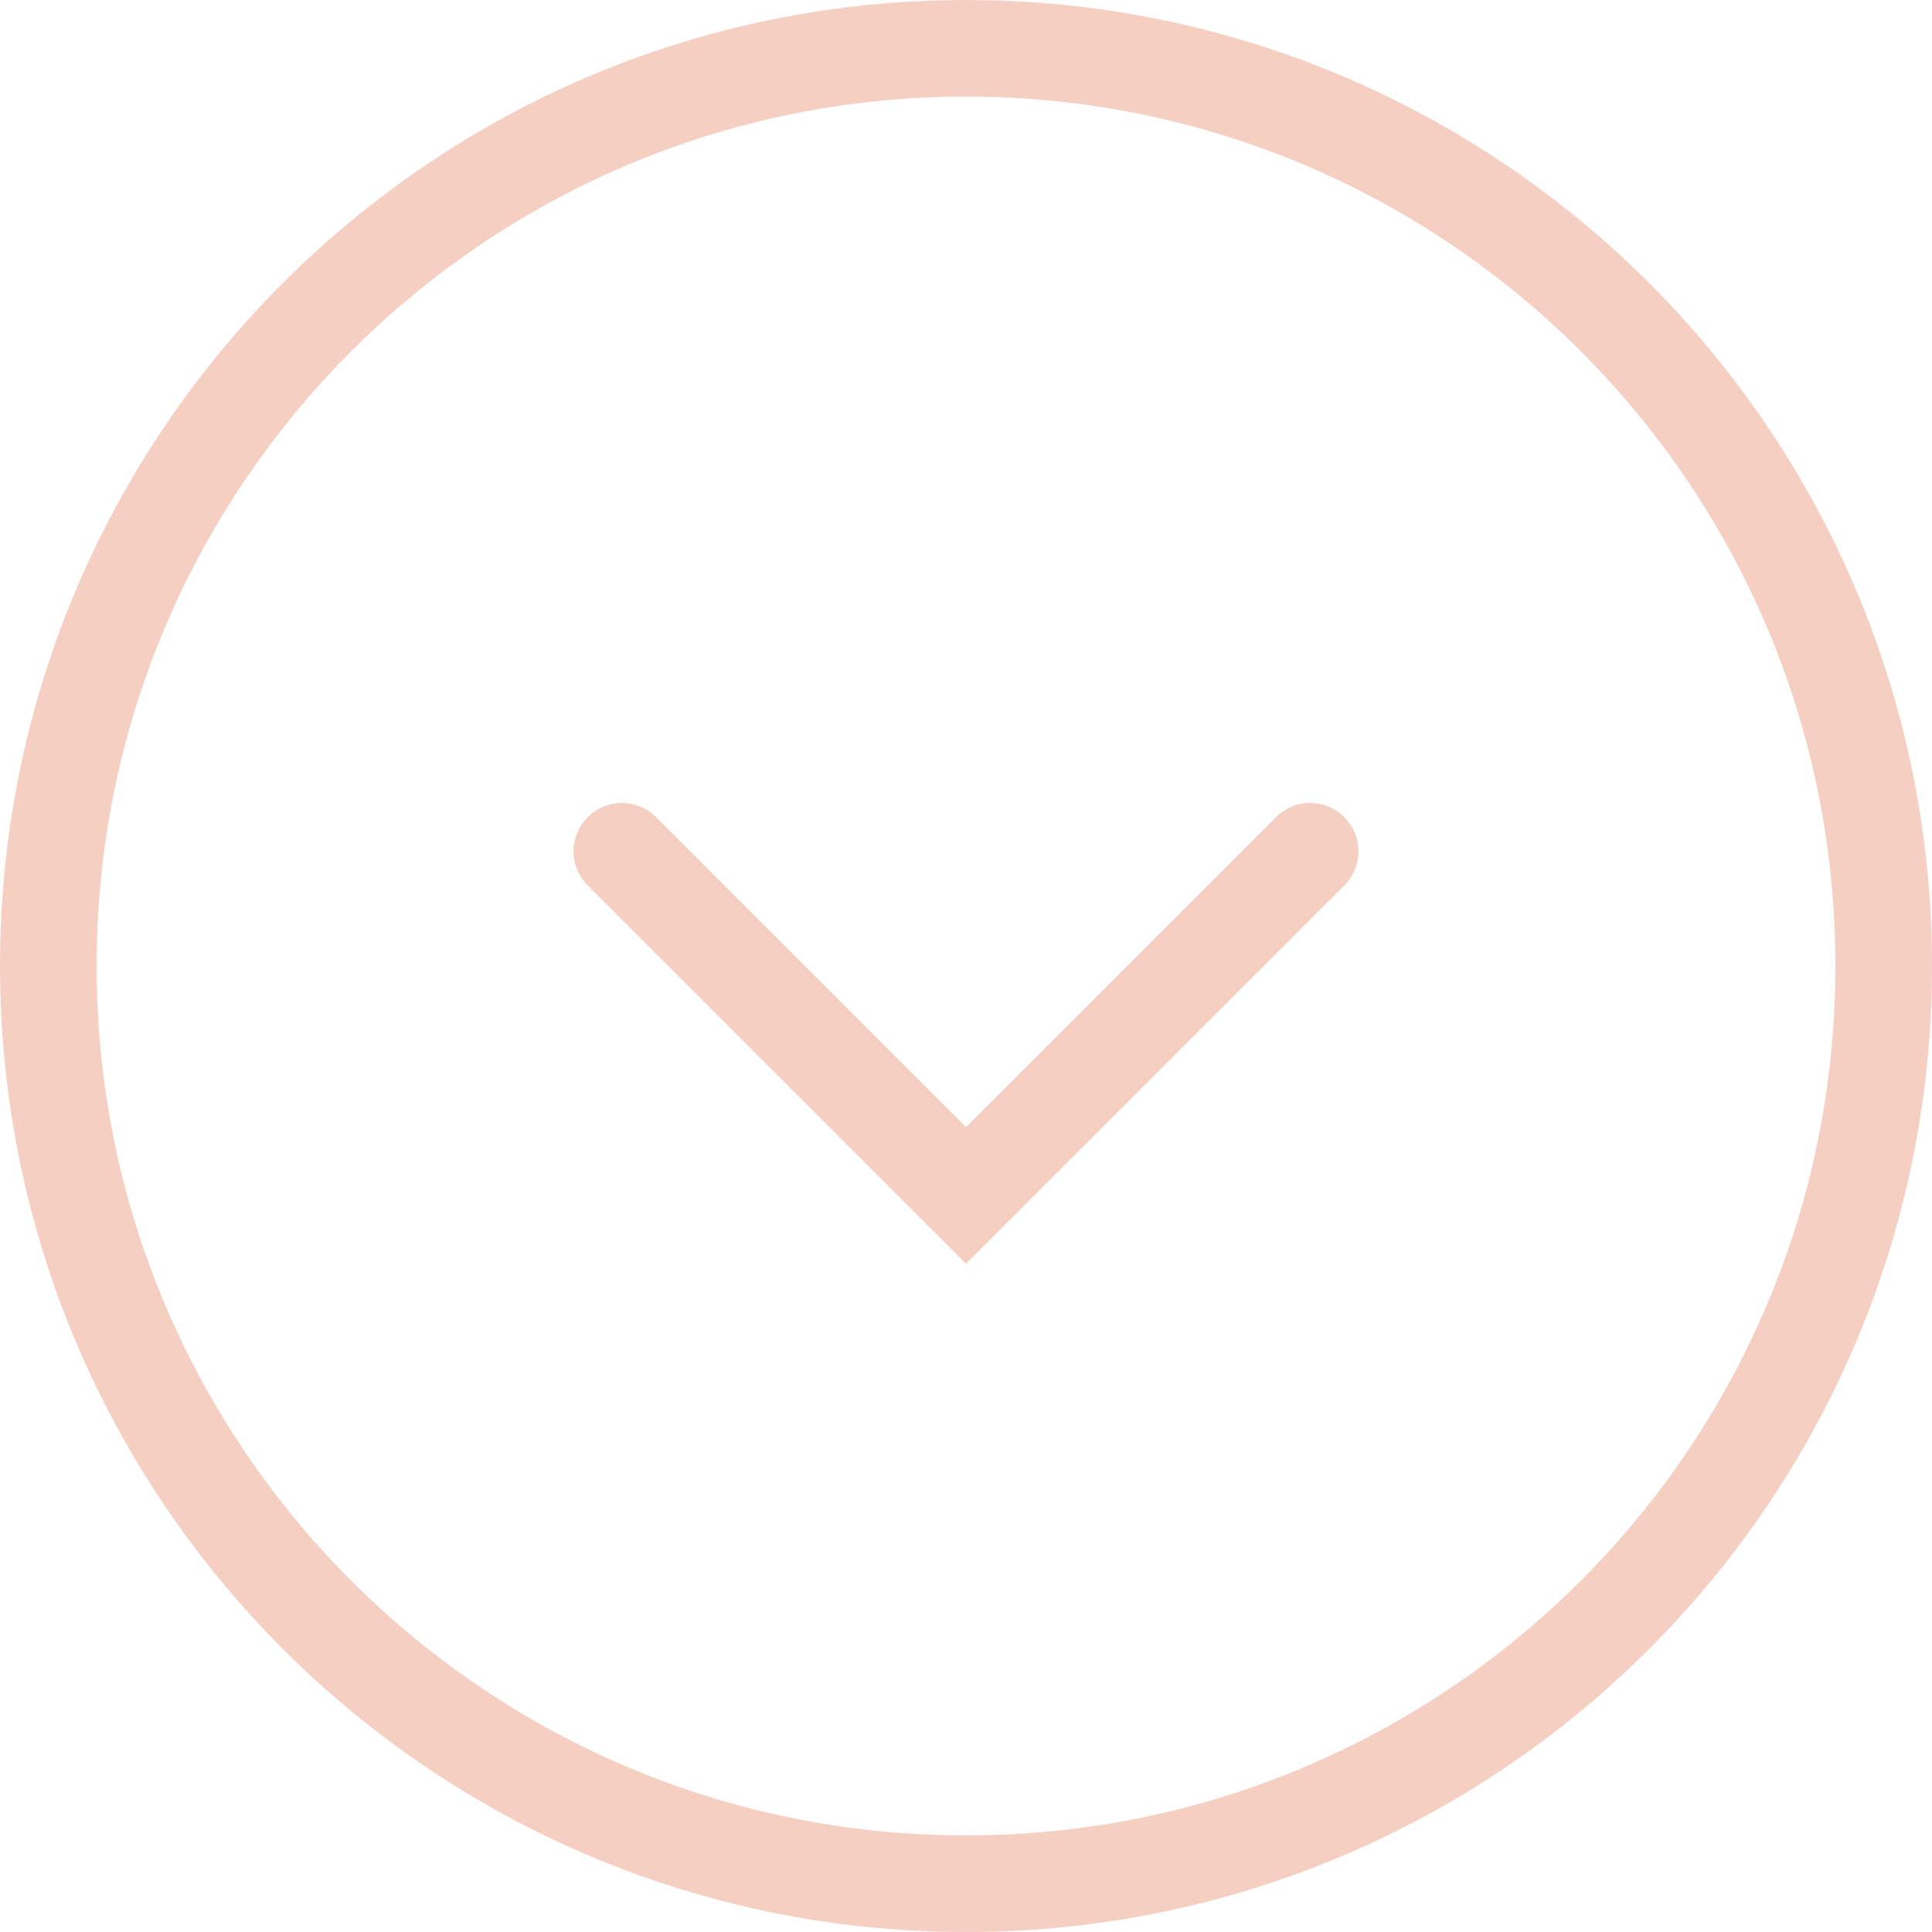
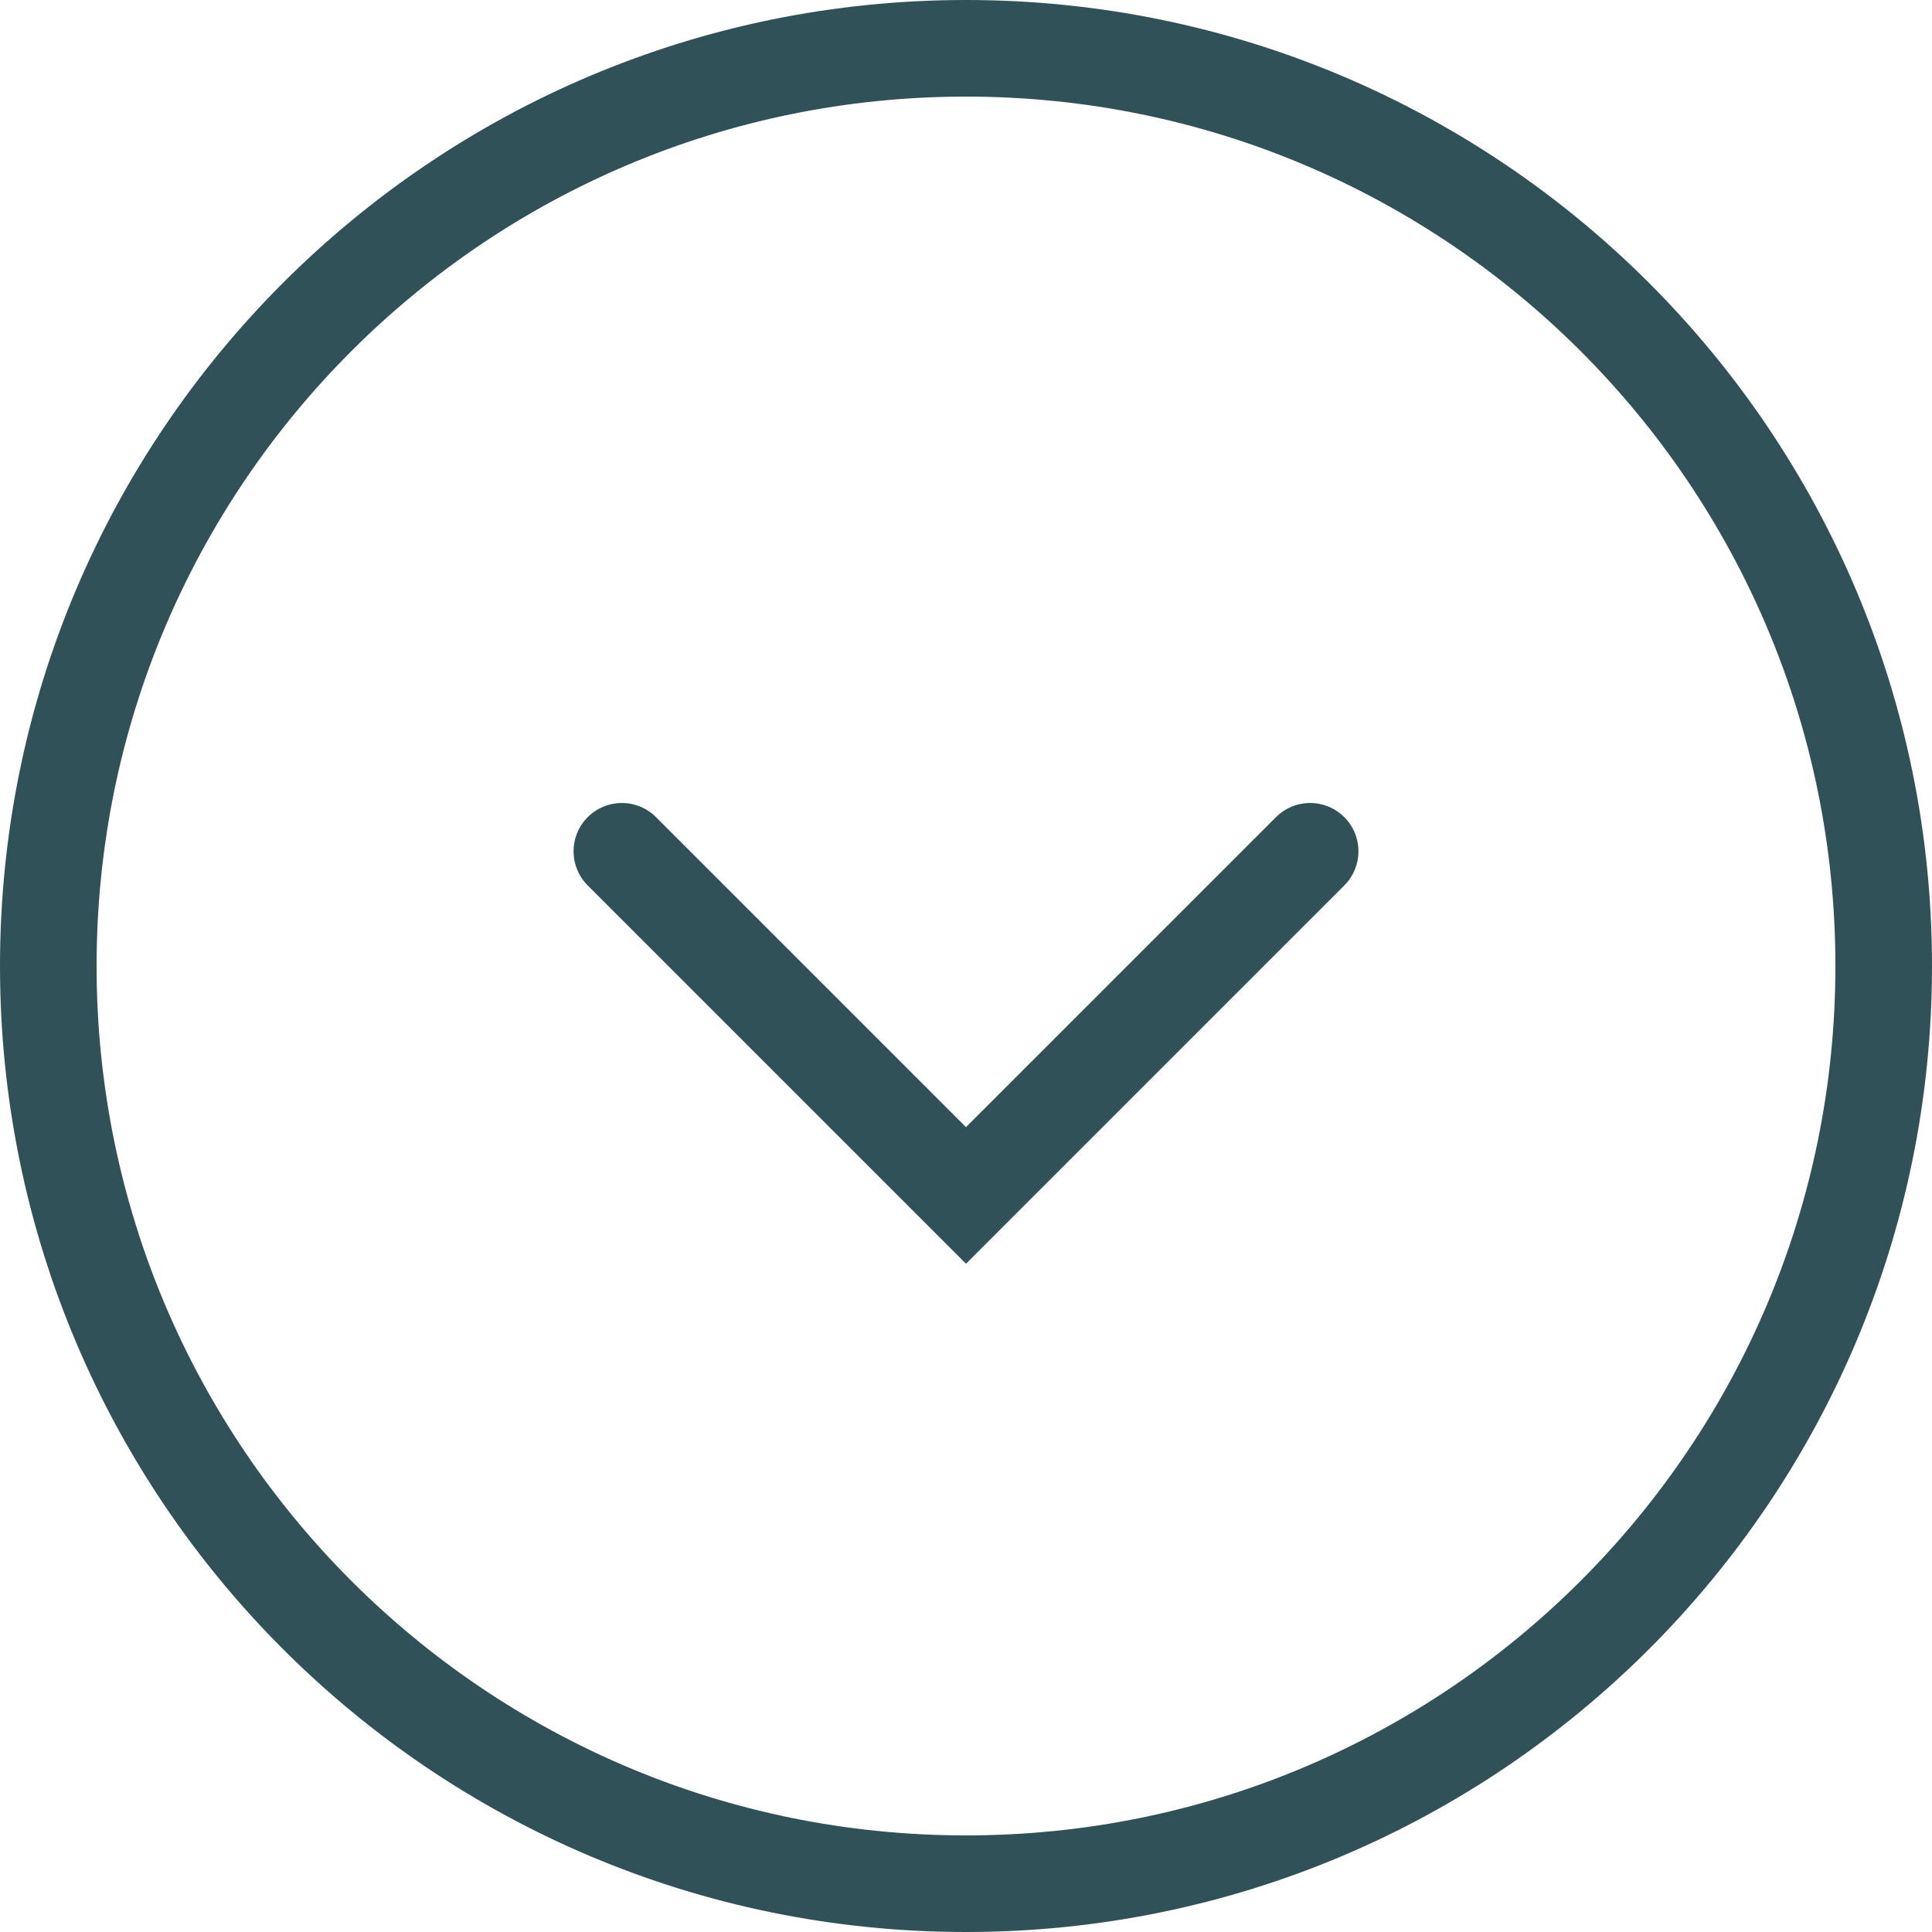
<svg xmlns="http://www.w3.org/2000/svg" width="40px" height="40px" viewBox="0 0 40 40" version="1.1">
-   <g id="Tripbee" stroke="none" stroke-width="1" fill="none" fill-rule="evenodd">
-     <g id="down-arrow" transform="translate(1, 1)" stroke="#F5D0C2" stroke-width="2">
+   <g id="Symbols" stroke="none" stroke-width="1" fill="none" fill-rule="evenodd">
+     <g id="down-arrow" transform="translate(1, 1)" stroke="#315159" stroke-width="2">
      <circle id="Oval" cx="19" cy="19" r="19" />
      <polyline id="Line" stroke-linecap="round" points="11.875 16.625 19 23.75 26.125 16.625" />
    </g>
  </g>
</svg>
